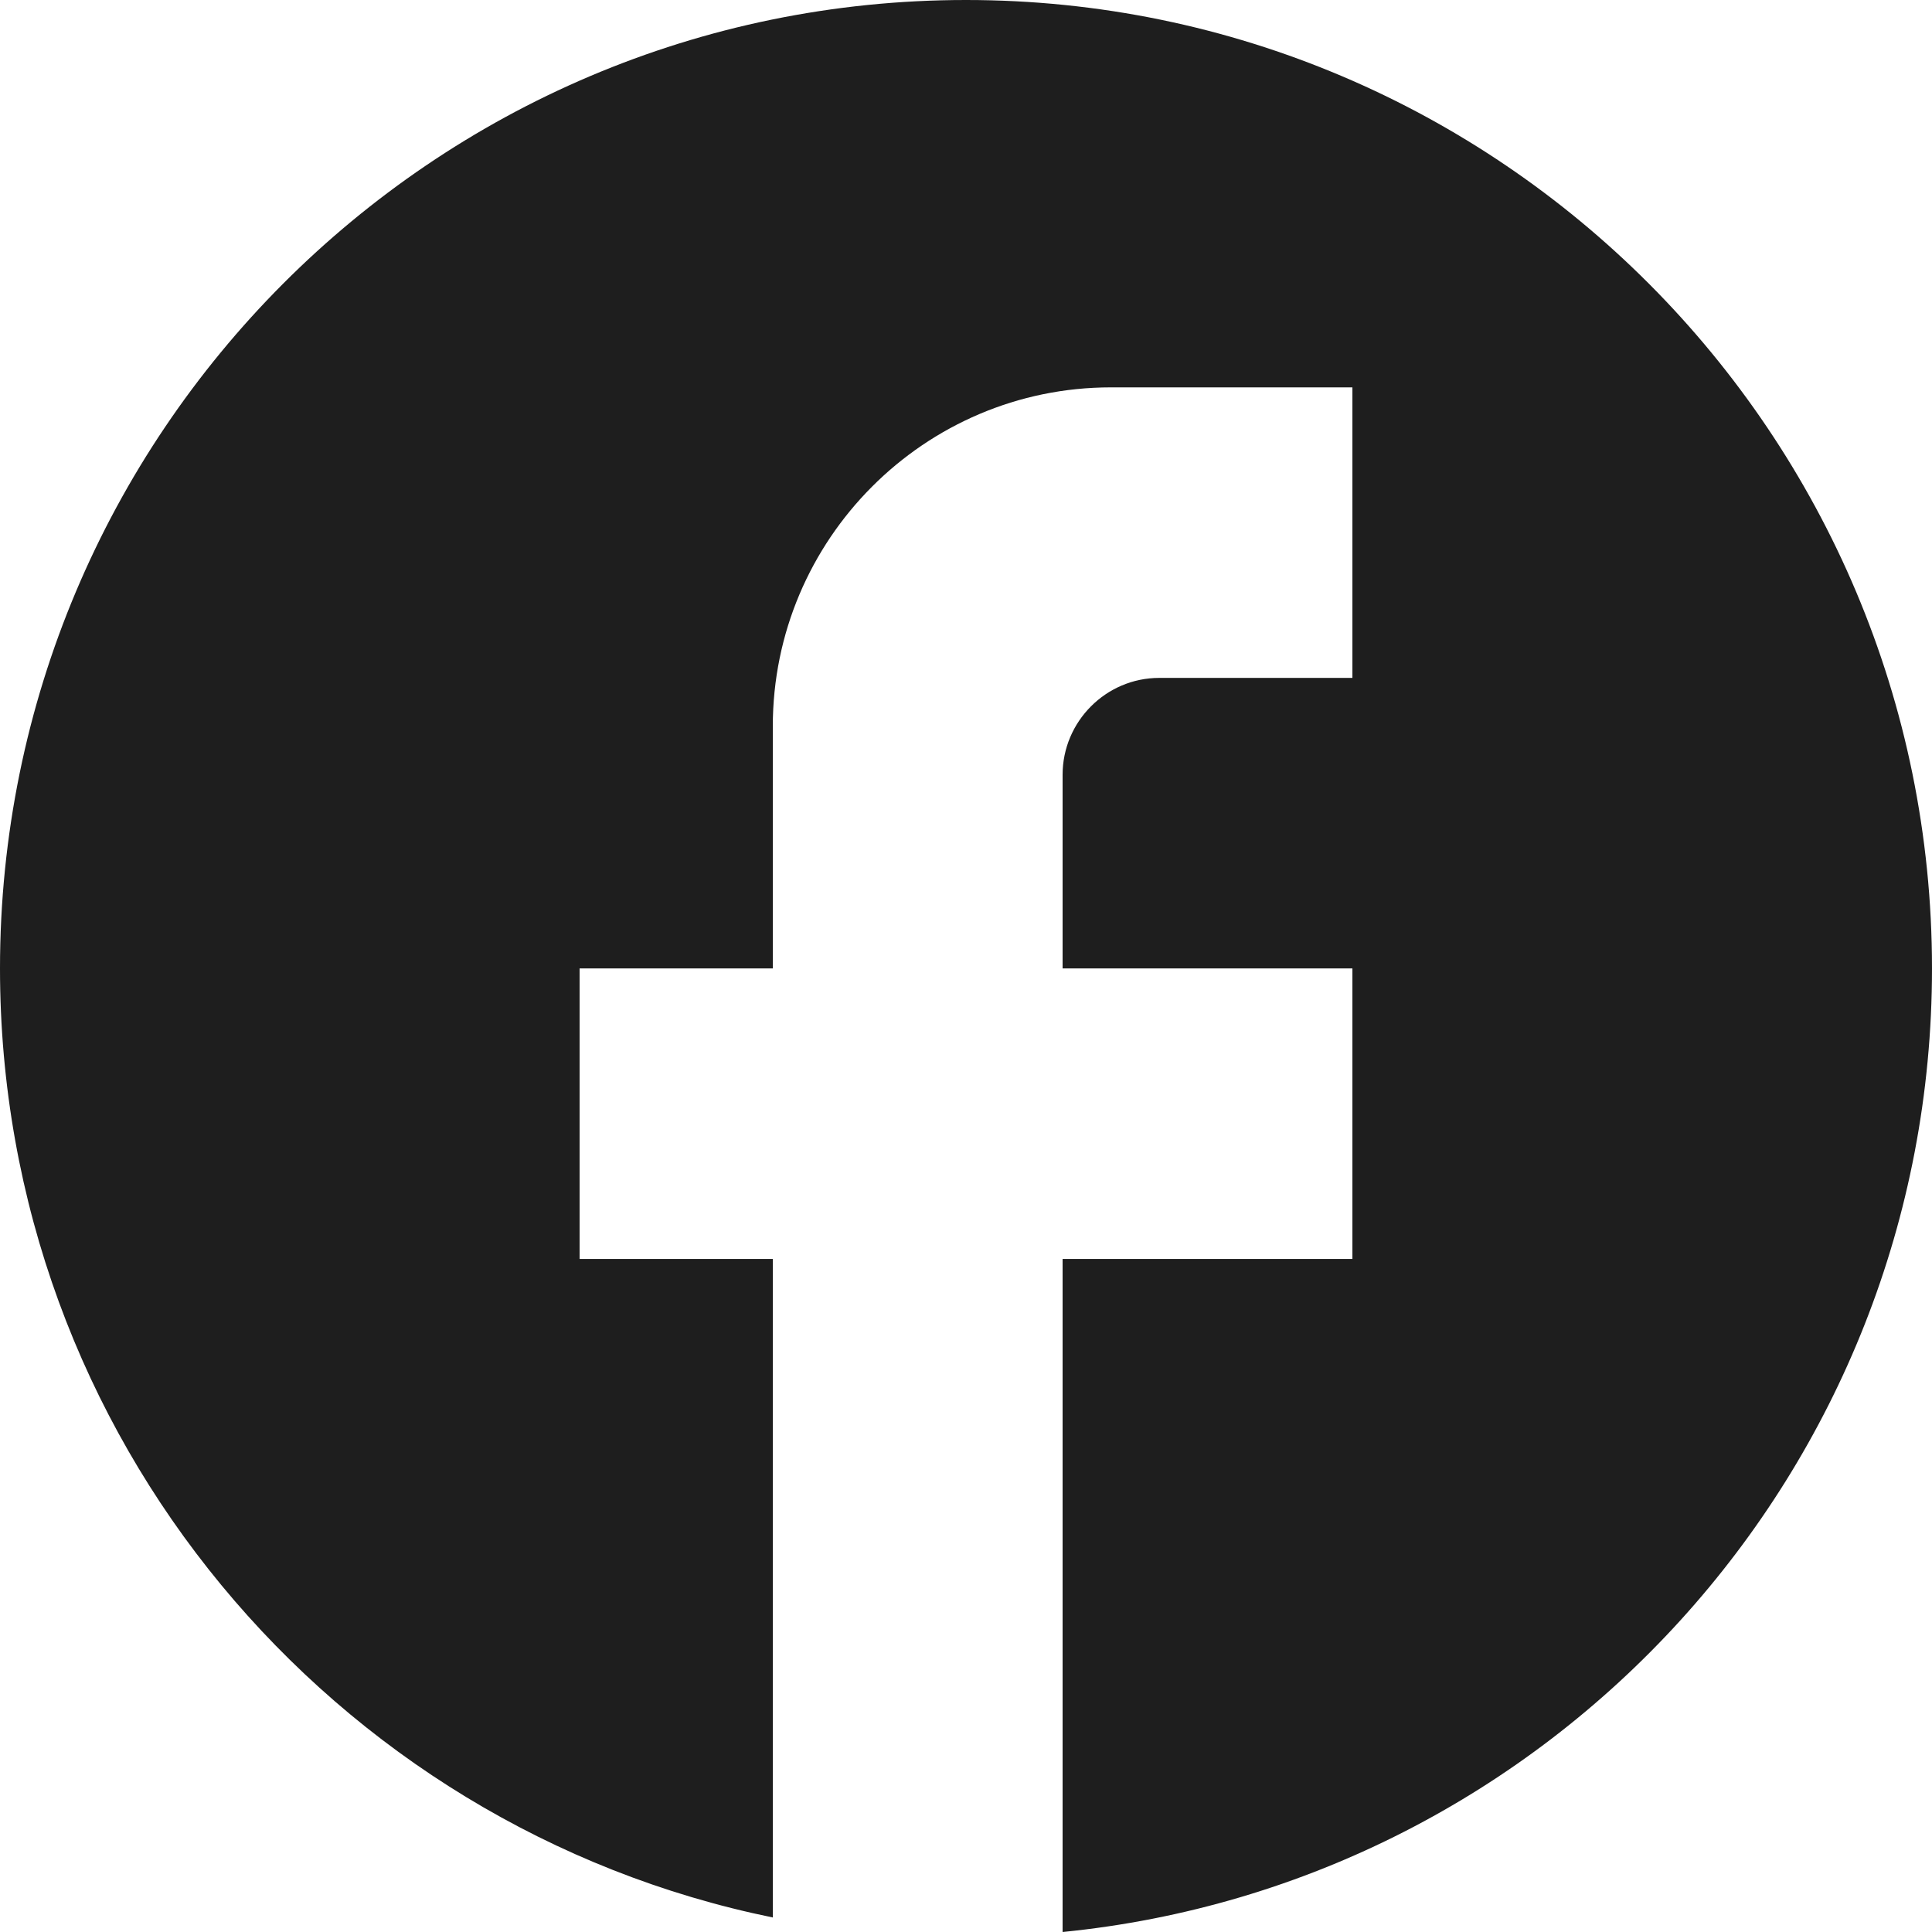
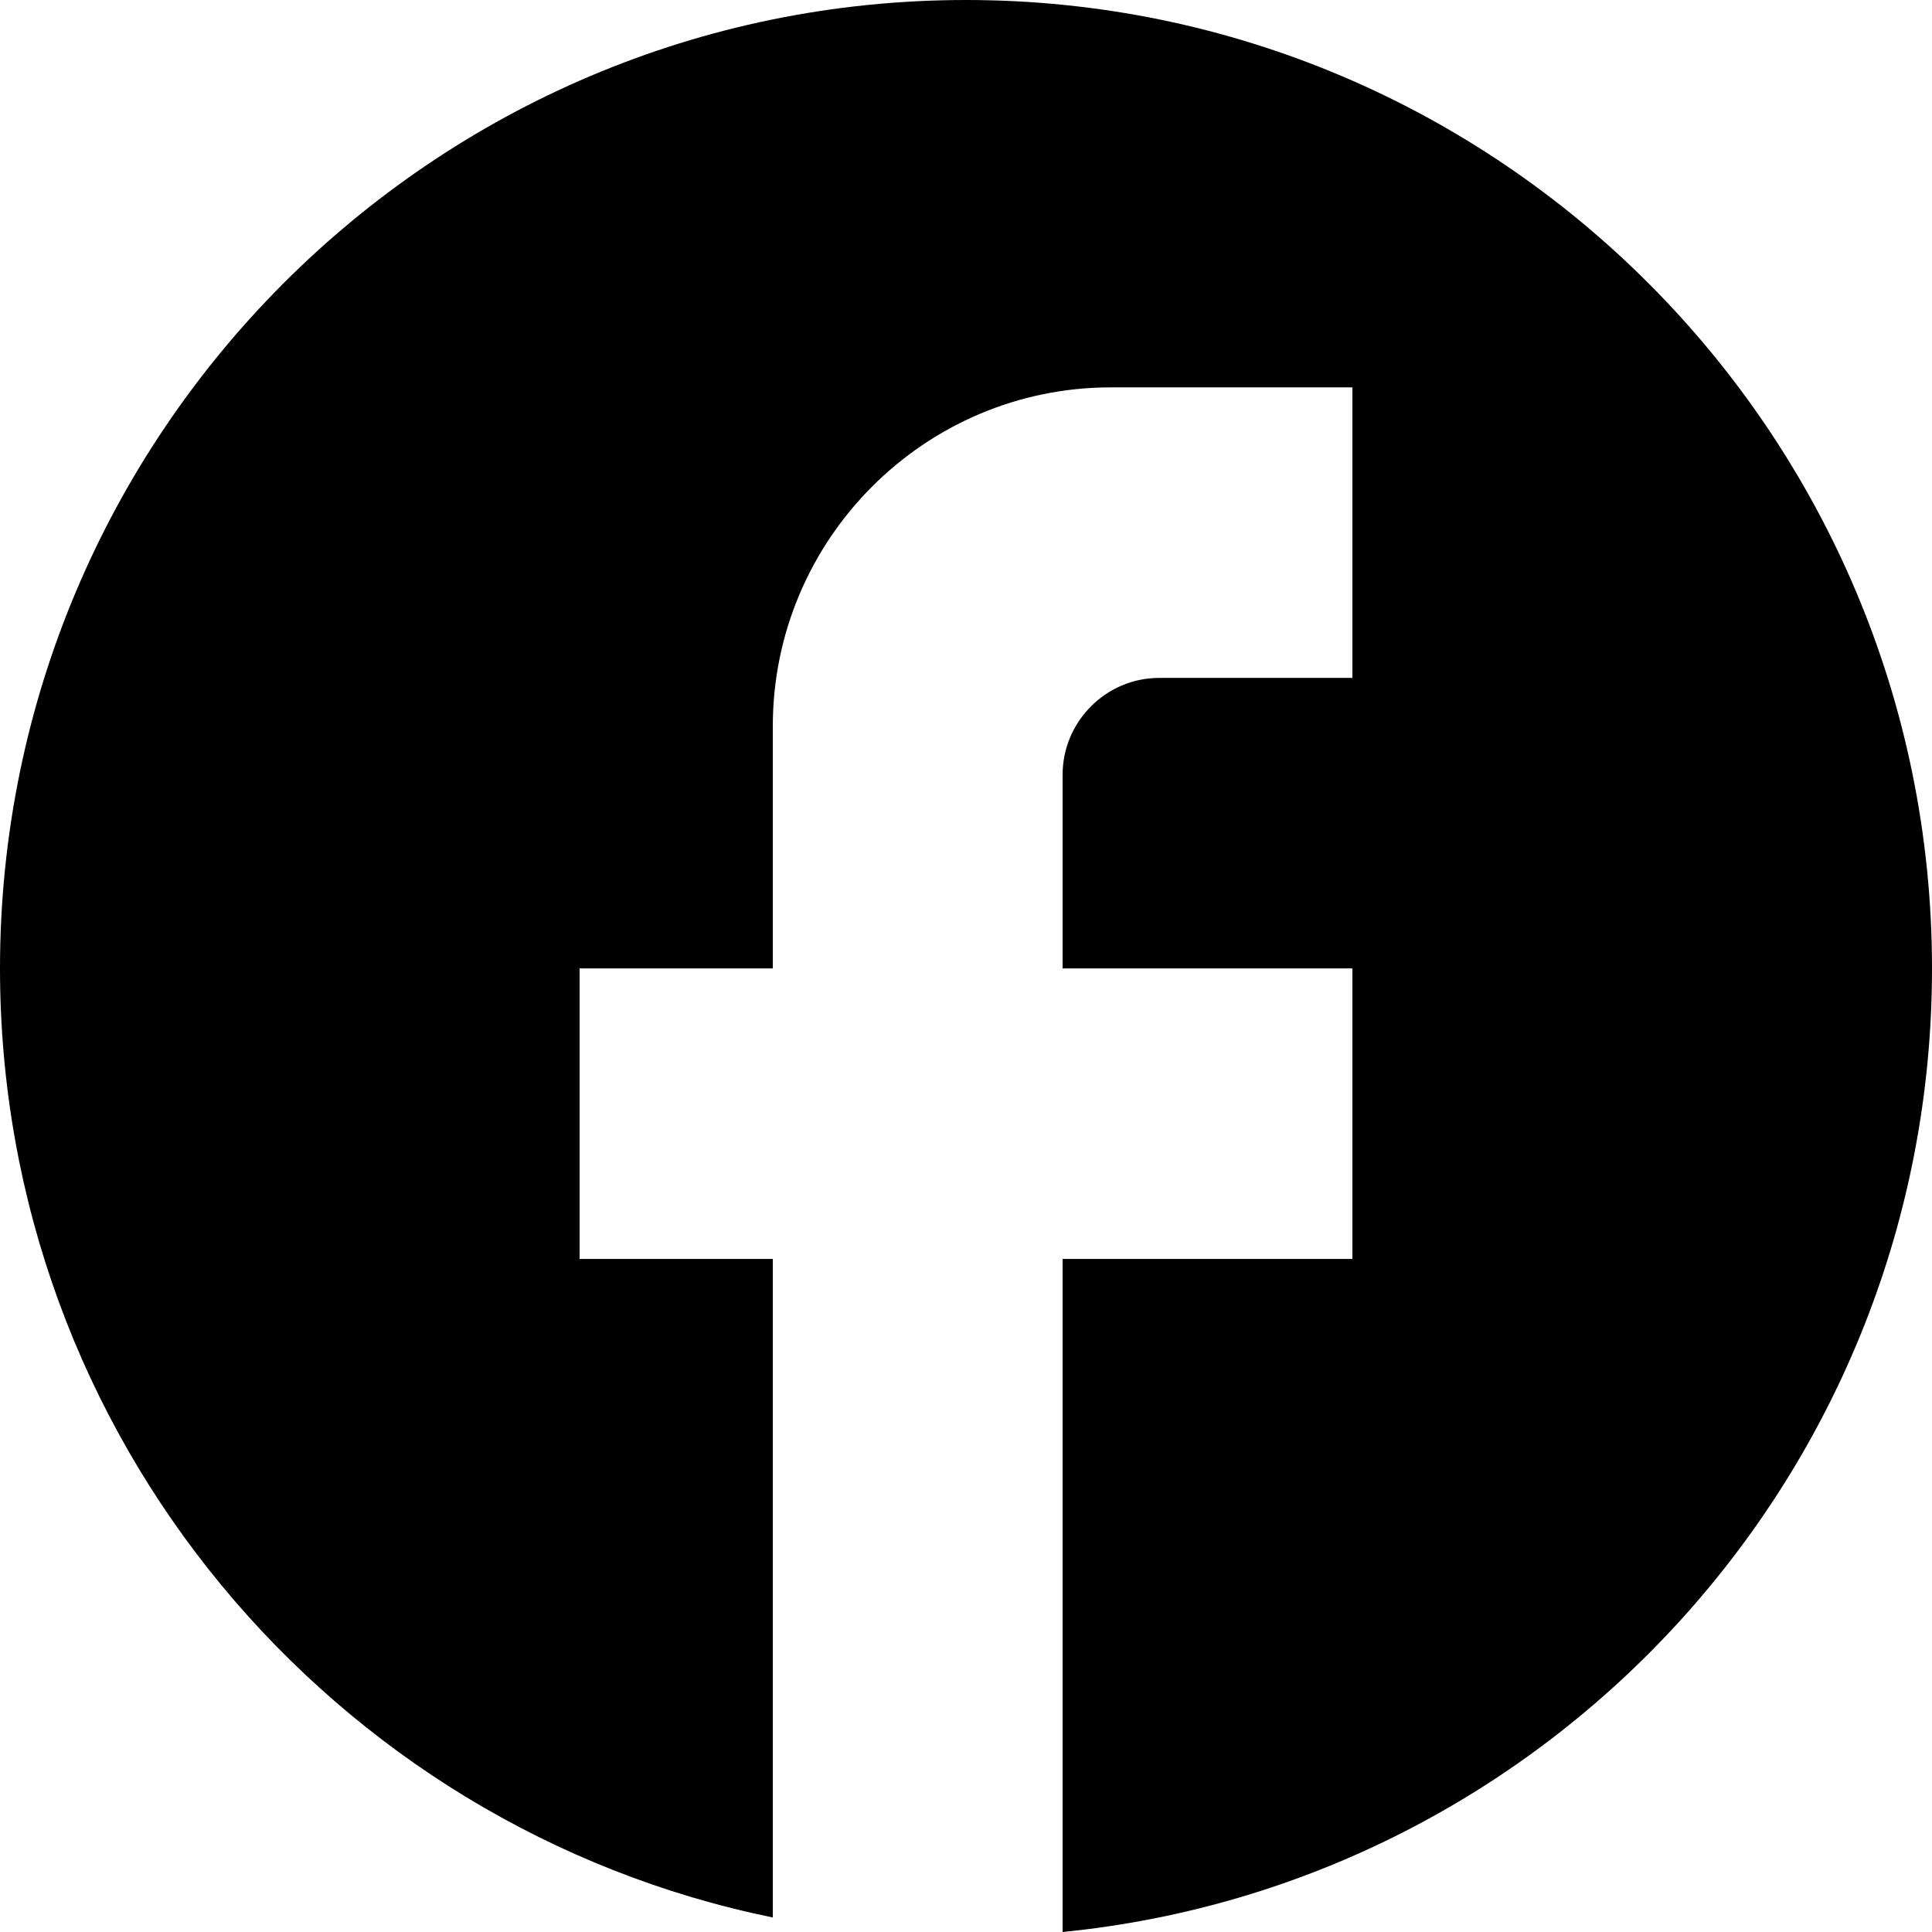
<svg xmlns="http://www.w3.org/2000/svg" width="60" height="60" viewBox="0 0 60 60" fill="none">
-   <path d="M60 30.075C60 13.474 46.56 0 30 0C13.44 0 0 13.474 0 30.075C0 44.632 10.32 56.752 24 59.549V39.098H18V30.075H24V22.556C24 16.752 28.71 12.03 34.5 12.03H42V21.053H36C34.35 21.053 33 22.406 33 24.06V30.075H42V39.098H33V60C48.15 58.496 60 45.684 60 30.075Z" fill="#1E1E1E" />
+   <path d="M60 30.075C60 13.474 46.56 0 30 0C13.44 0 0 13.474 0 30.075C0 44.632 10.32 56.752 24 59.549V39.098H18V30.075H24V22.556C24 16.752 28.71 12.03 34.5 12.03H42V21.053H36C34.35 21.053 33 22.406 33 24.06V30.075H42V39.098H33V60C48.15 58.496 60 45.684 60 30.075Z" fill="#000000" />
</svg>
